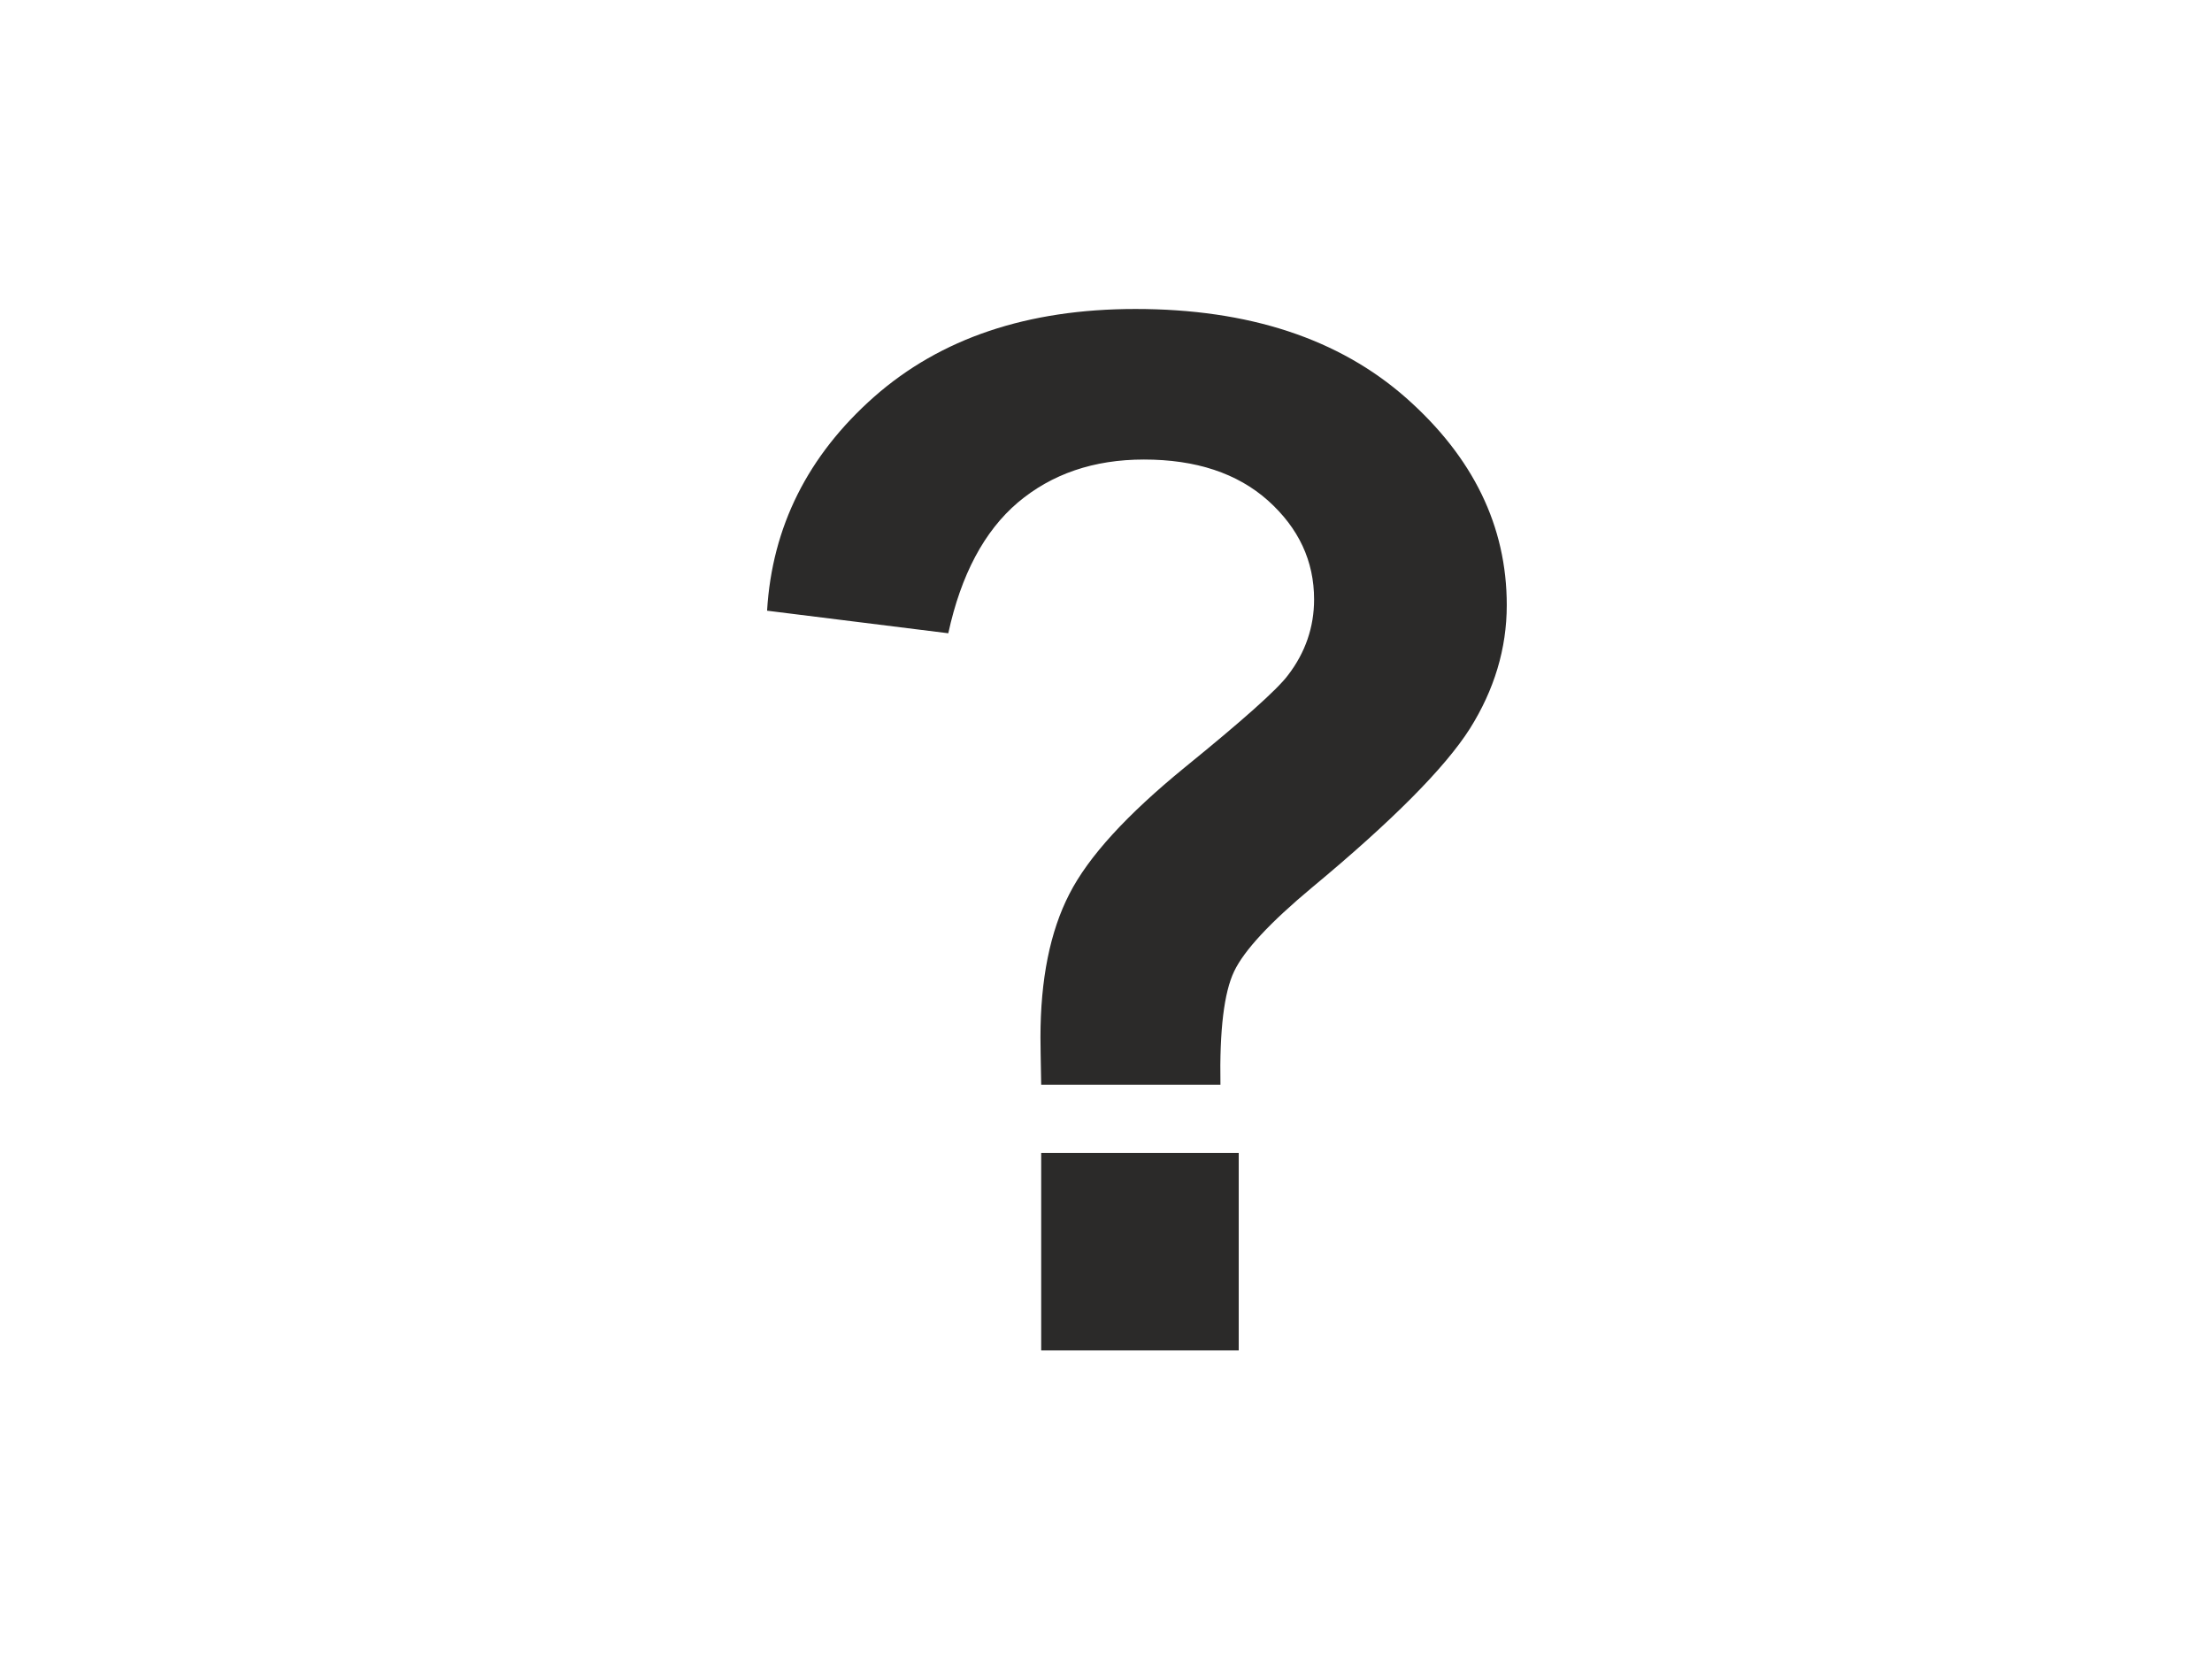
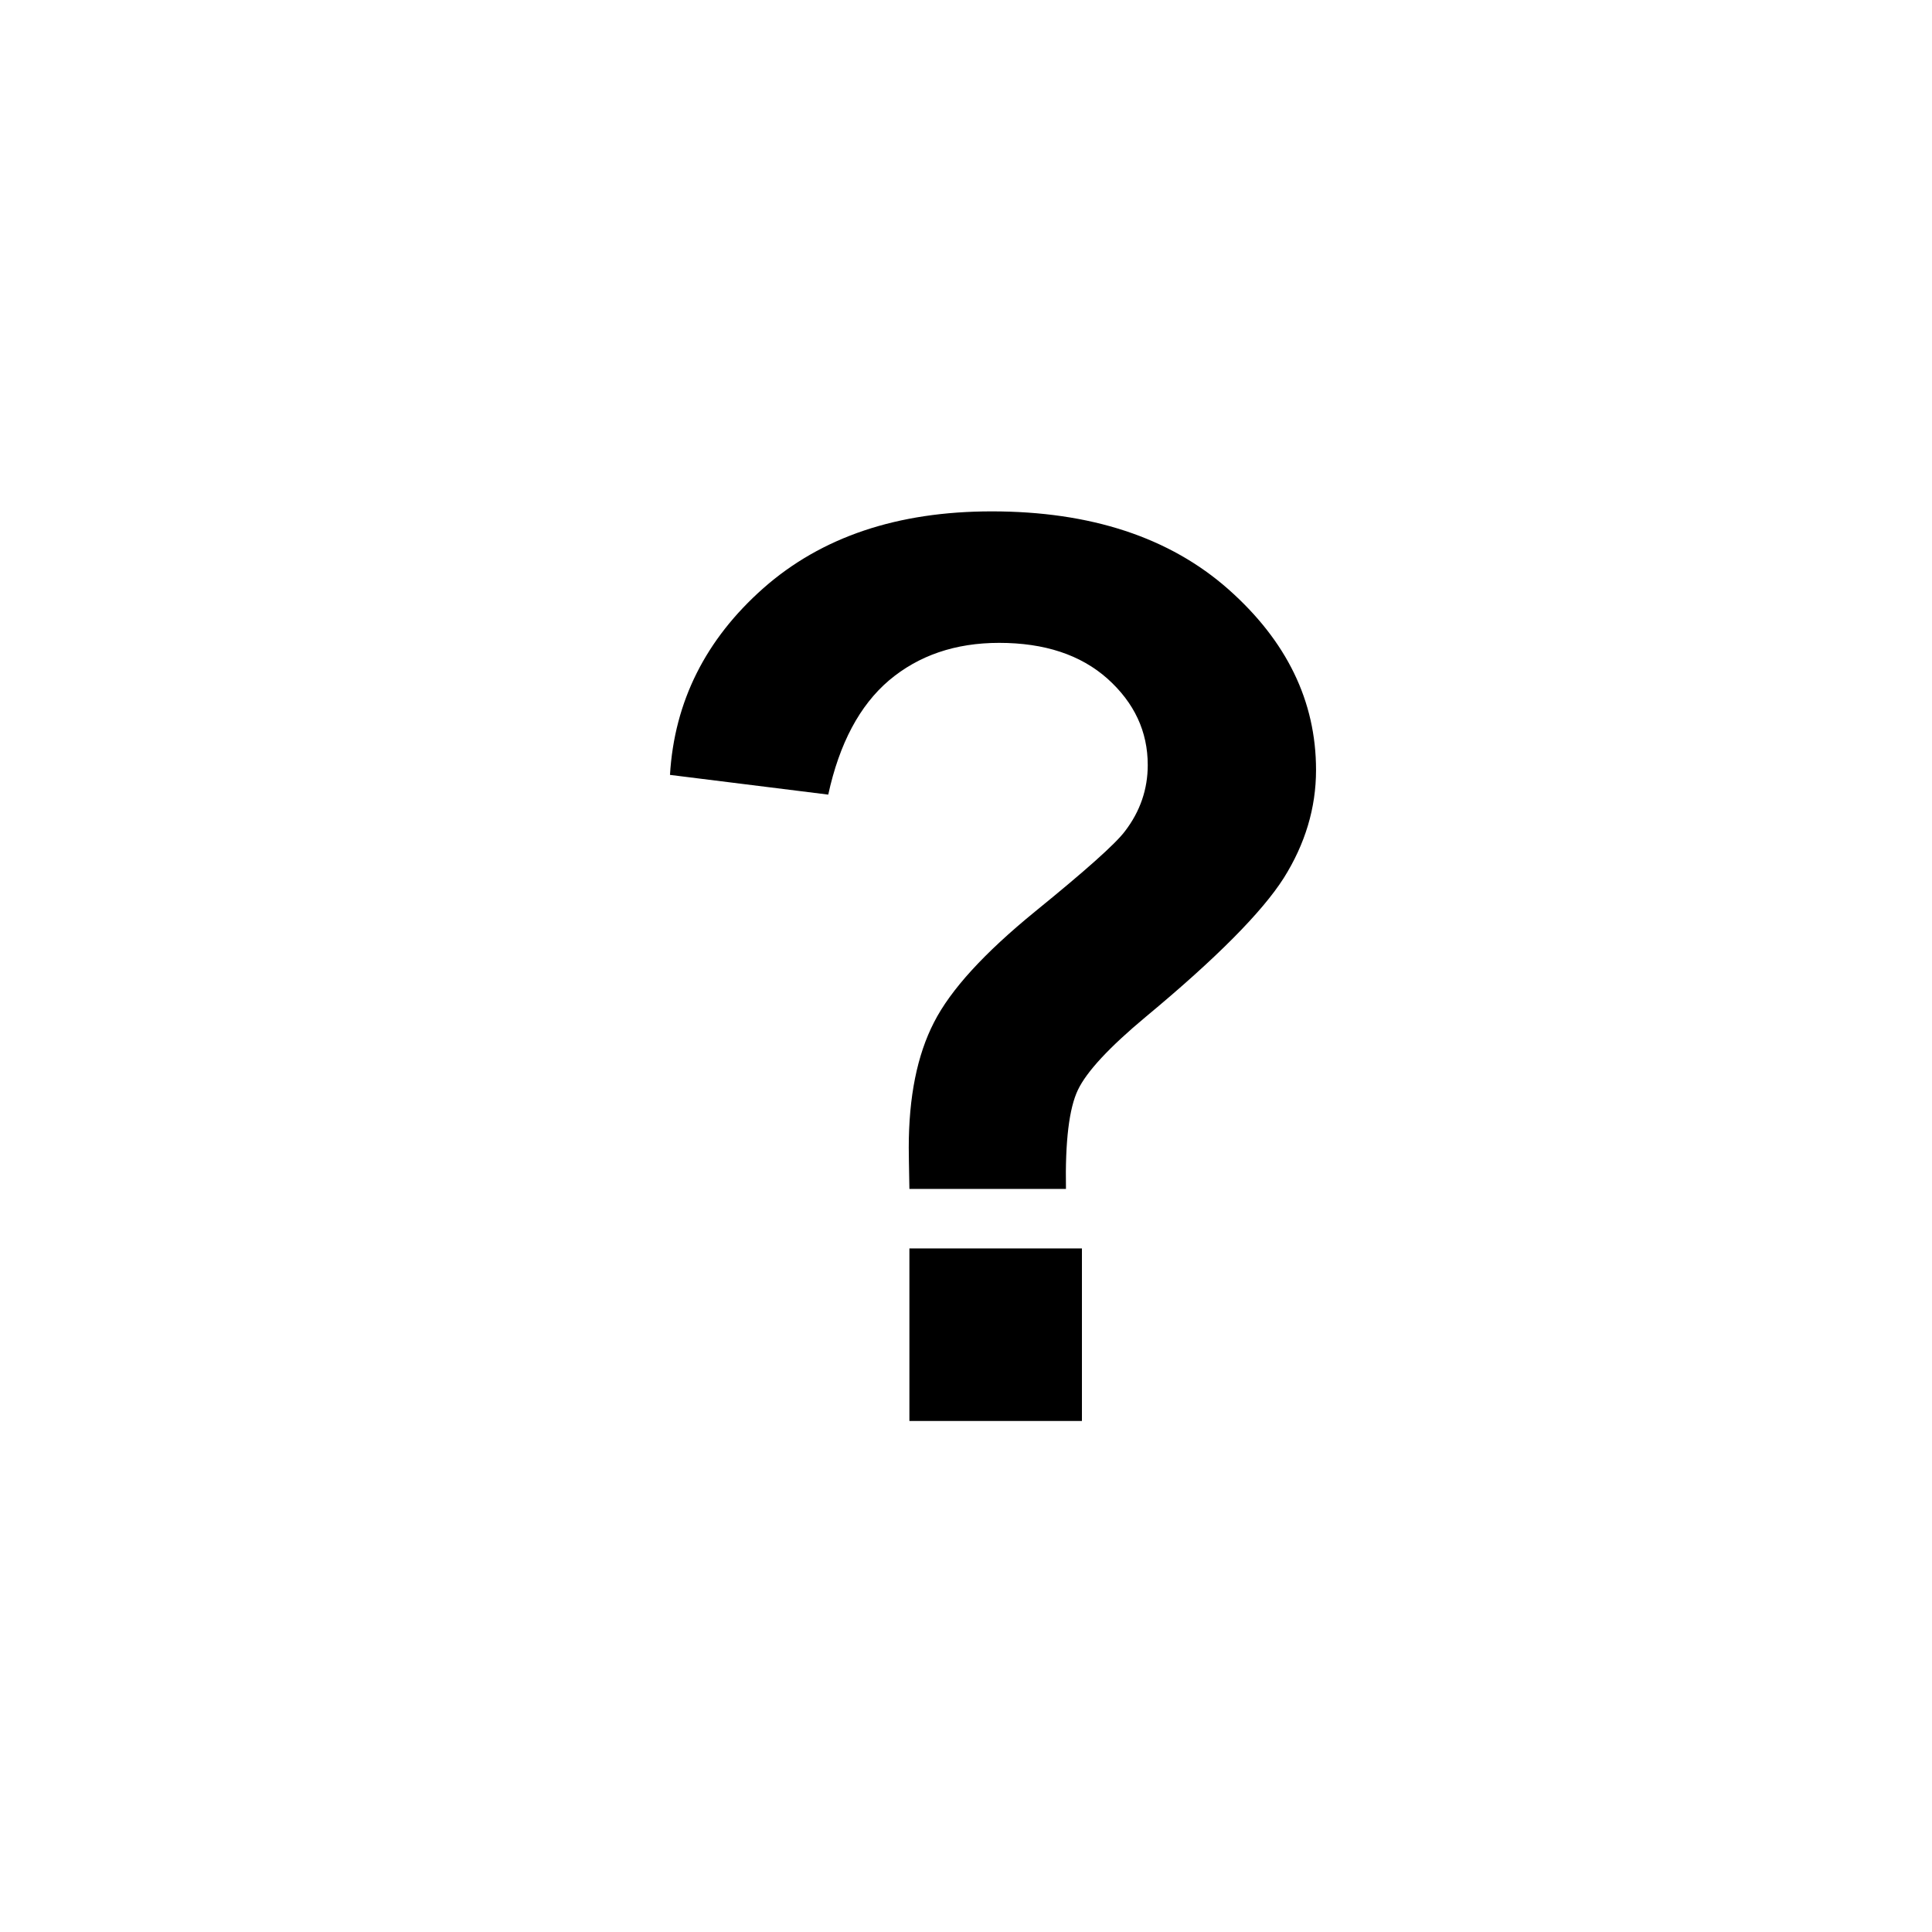
- <svg xmlns="http://www.w3.org/2000/svg" xml:space="preserve" width="54.187mm" height="40.64mm" style="shape-rendering:geometricPrecision; text-rendering:geometricPrecision; image-rendering:optimizeQuality; fill-rule:evenodd; clip-rule:evenodd" viewBox="0 0 54.187 40.64">
-   <defs>
-     <style type="text/css">
-    
-     .fil0 {fill:#2B2A29;fill-rule:nonzero}
-    
-   </style>
-   </defs>
+ <svg xmlns="http://www.w3.org/2000/svg" xml:space="preserve" width="80px" height="80px" style="shape-rendering:geometricPrecision; text-rendering:geometricPrecision; image-rendering:optimizeQuality; fill-rule:evenodd; clip-rule:evenodd" viewBox="0 0 54.187 40.64">
  <g id="Layer_x0020_1">
    <path class="fil0" d="M29.898 26.572l-4.392 0c-0.012,-0.635 -0.018,-1.017 -0.018,-1.158 0,-1.423 0.235,-2.593 0.706,-3.51 0.47,-0.923 1.417,-1.952 2.828,-3.104 1.411,-1.147 2.258,-1.899 2.528,-2.258 0.429,-0.558 0.641,-1.182 0.641,-1.858 0,-0.941 -0.376,-1.746 -1.129,-2.422 -0.753,-0.67 -1.764,-1.005 -3.04,-1.005 -1.229,0 -2.258,0.353 -3.087,1.052 -0.823,0.7 -1.393,1.77 -1.705,3.204l-4.439 -0.553c0.123,-2.058 1,-3.804 2.622,-5.239 1.629,-1.435 3.757,-2.152 6.403,-2.152 2.775,0 4.986,0.729 6.632,2.181 1.64,1.452 2.463,3.14 2.463,5.074 0,1.064 -0.306,2.075 -0.905,3.028 -0.606,0.953 -1.893,2.252 -3.869,3.892 -1.023,0.853 -1.658,1.535 -1.905,2.052 -0.247,0.517 -0.359,1.44 -0.335,2.775zm-4.392 6.509l0 -4.839 4.839 0 0 4.839 -4.839 0z" />
  </g>
</svg>
